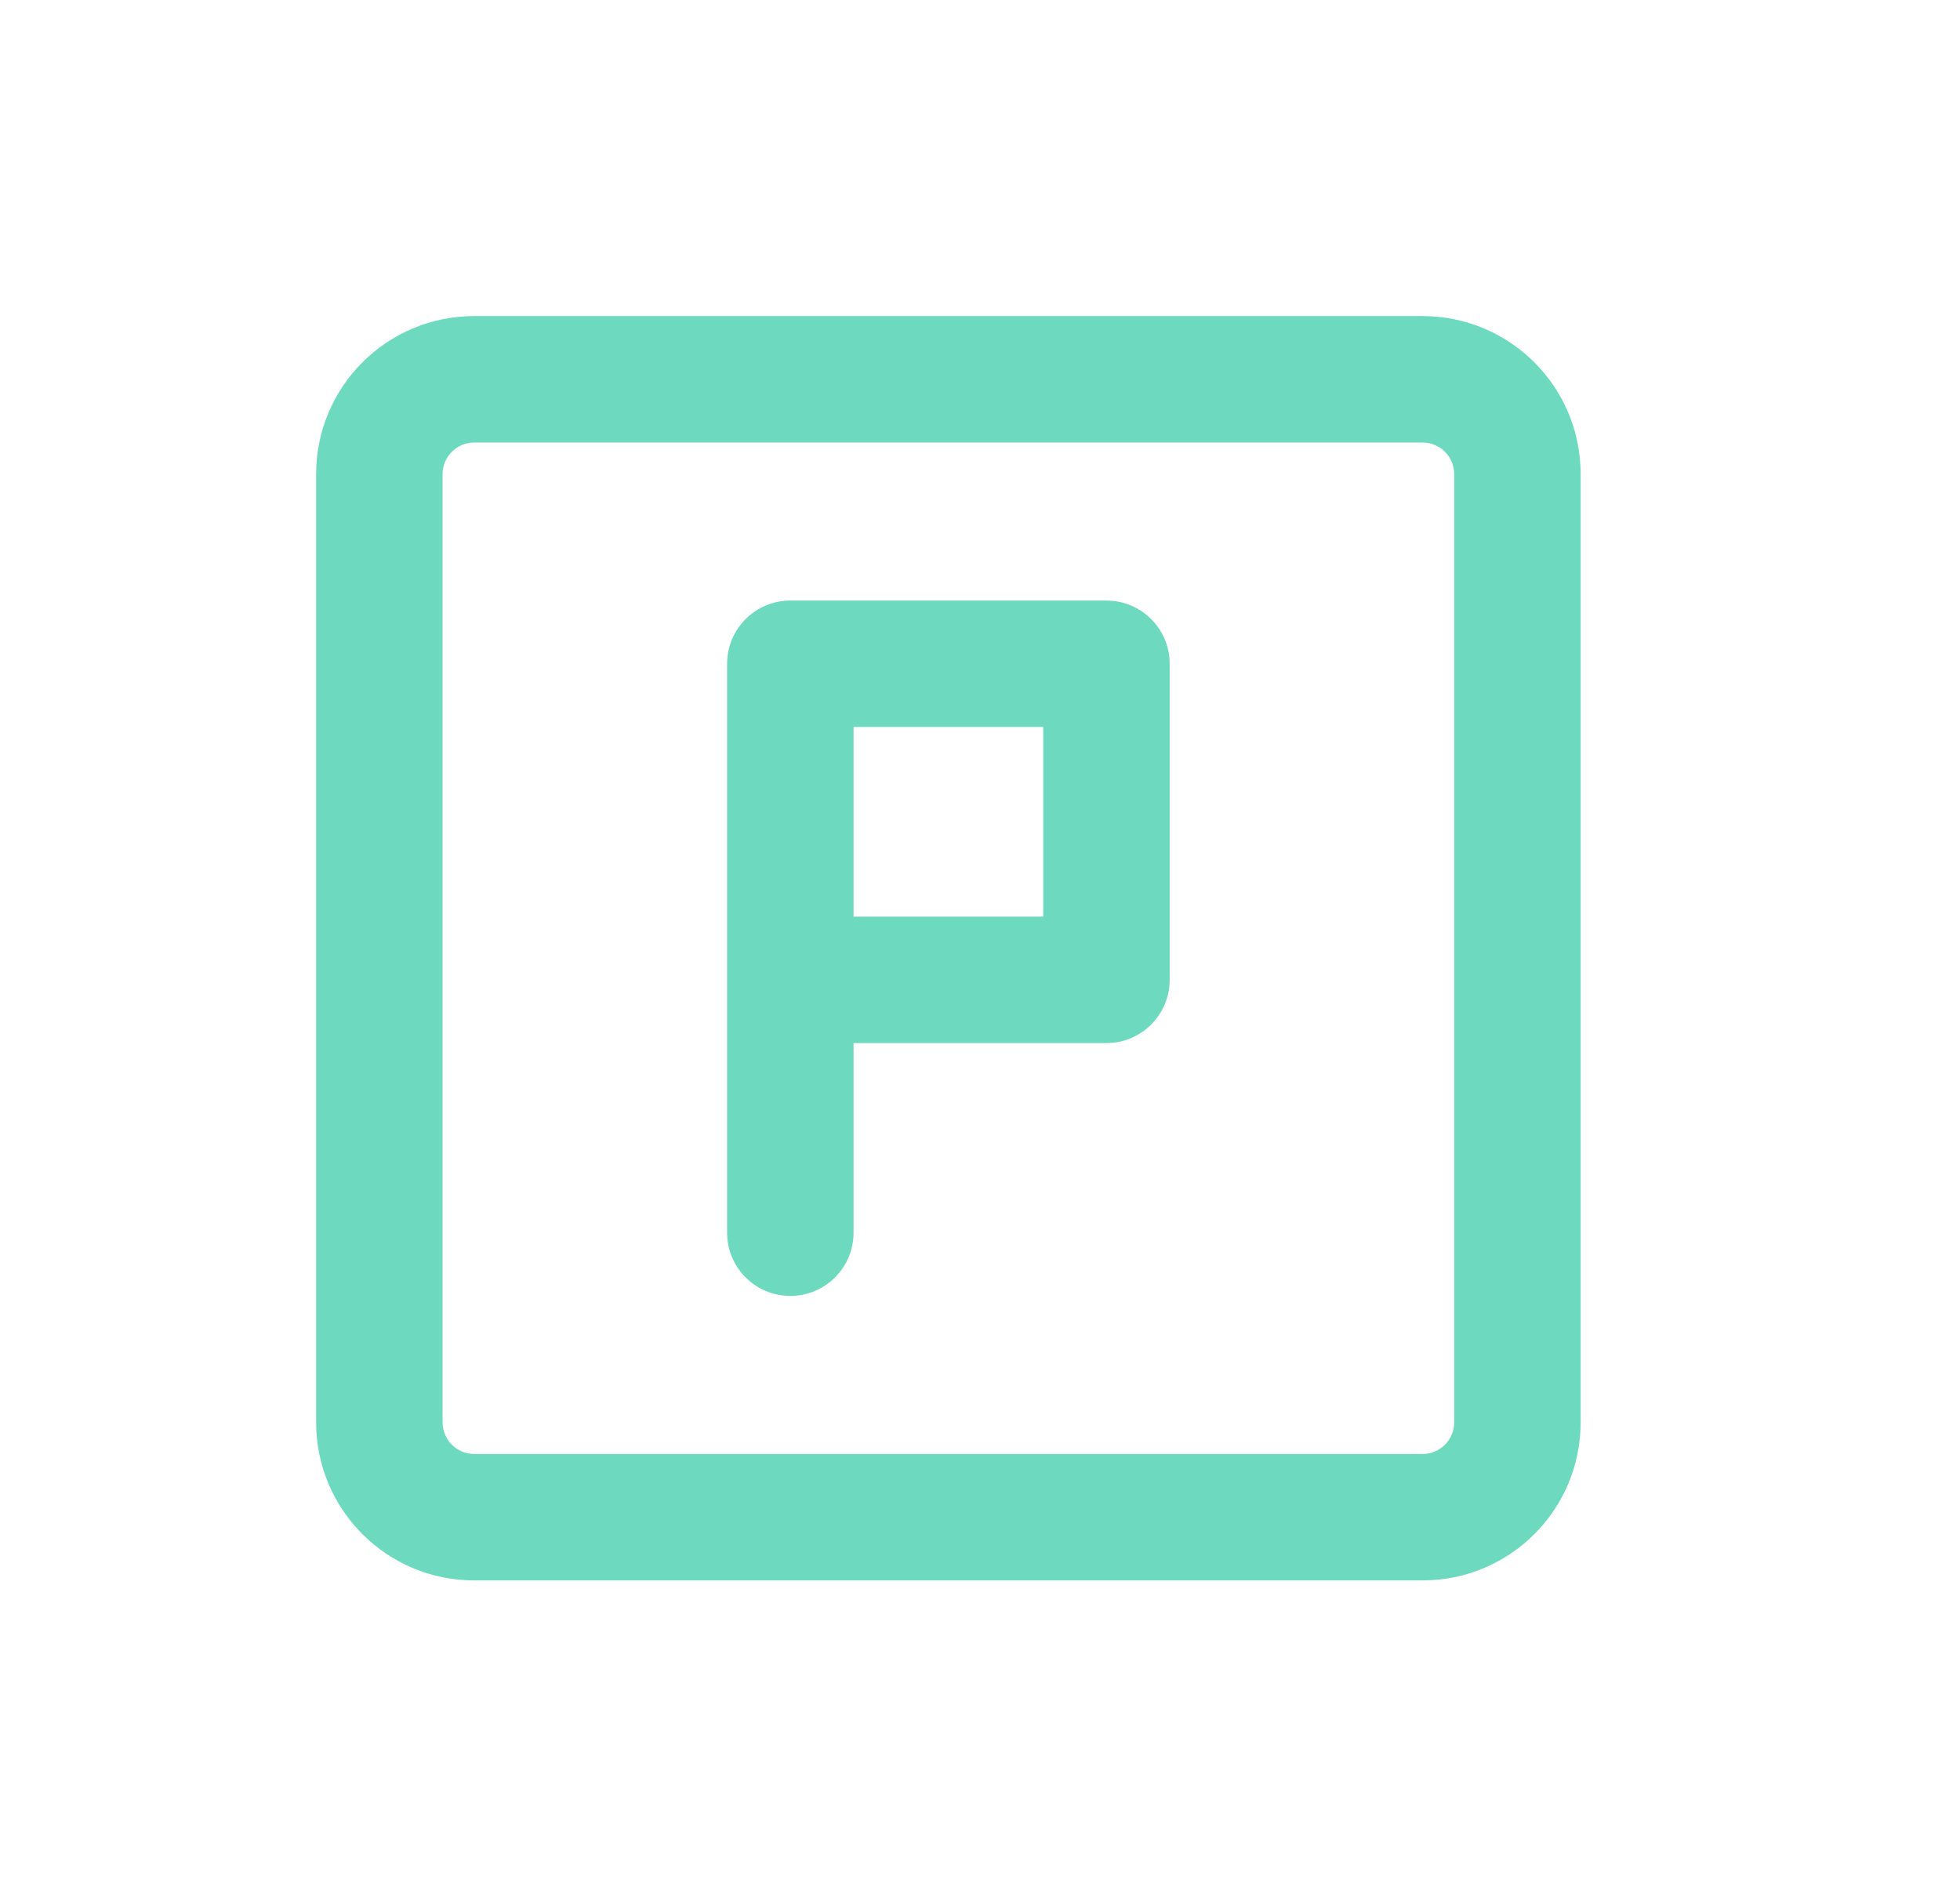
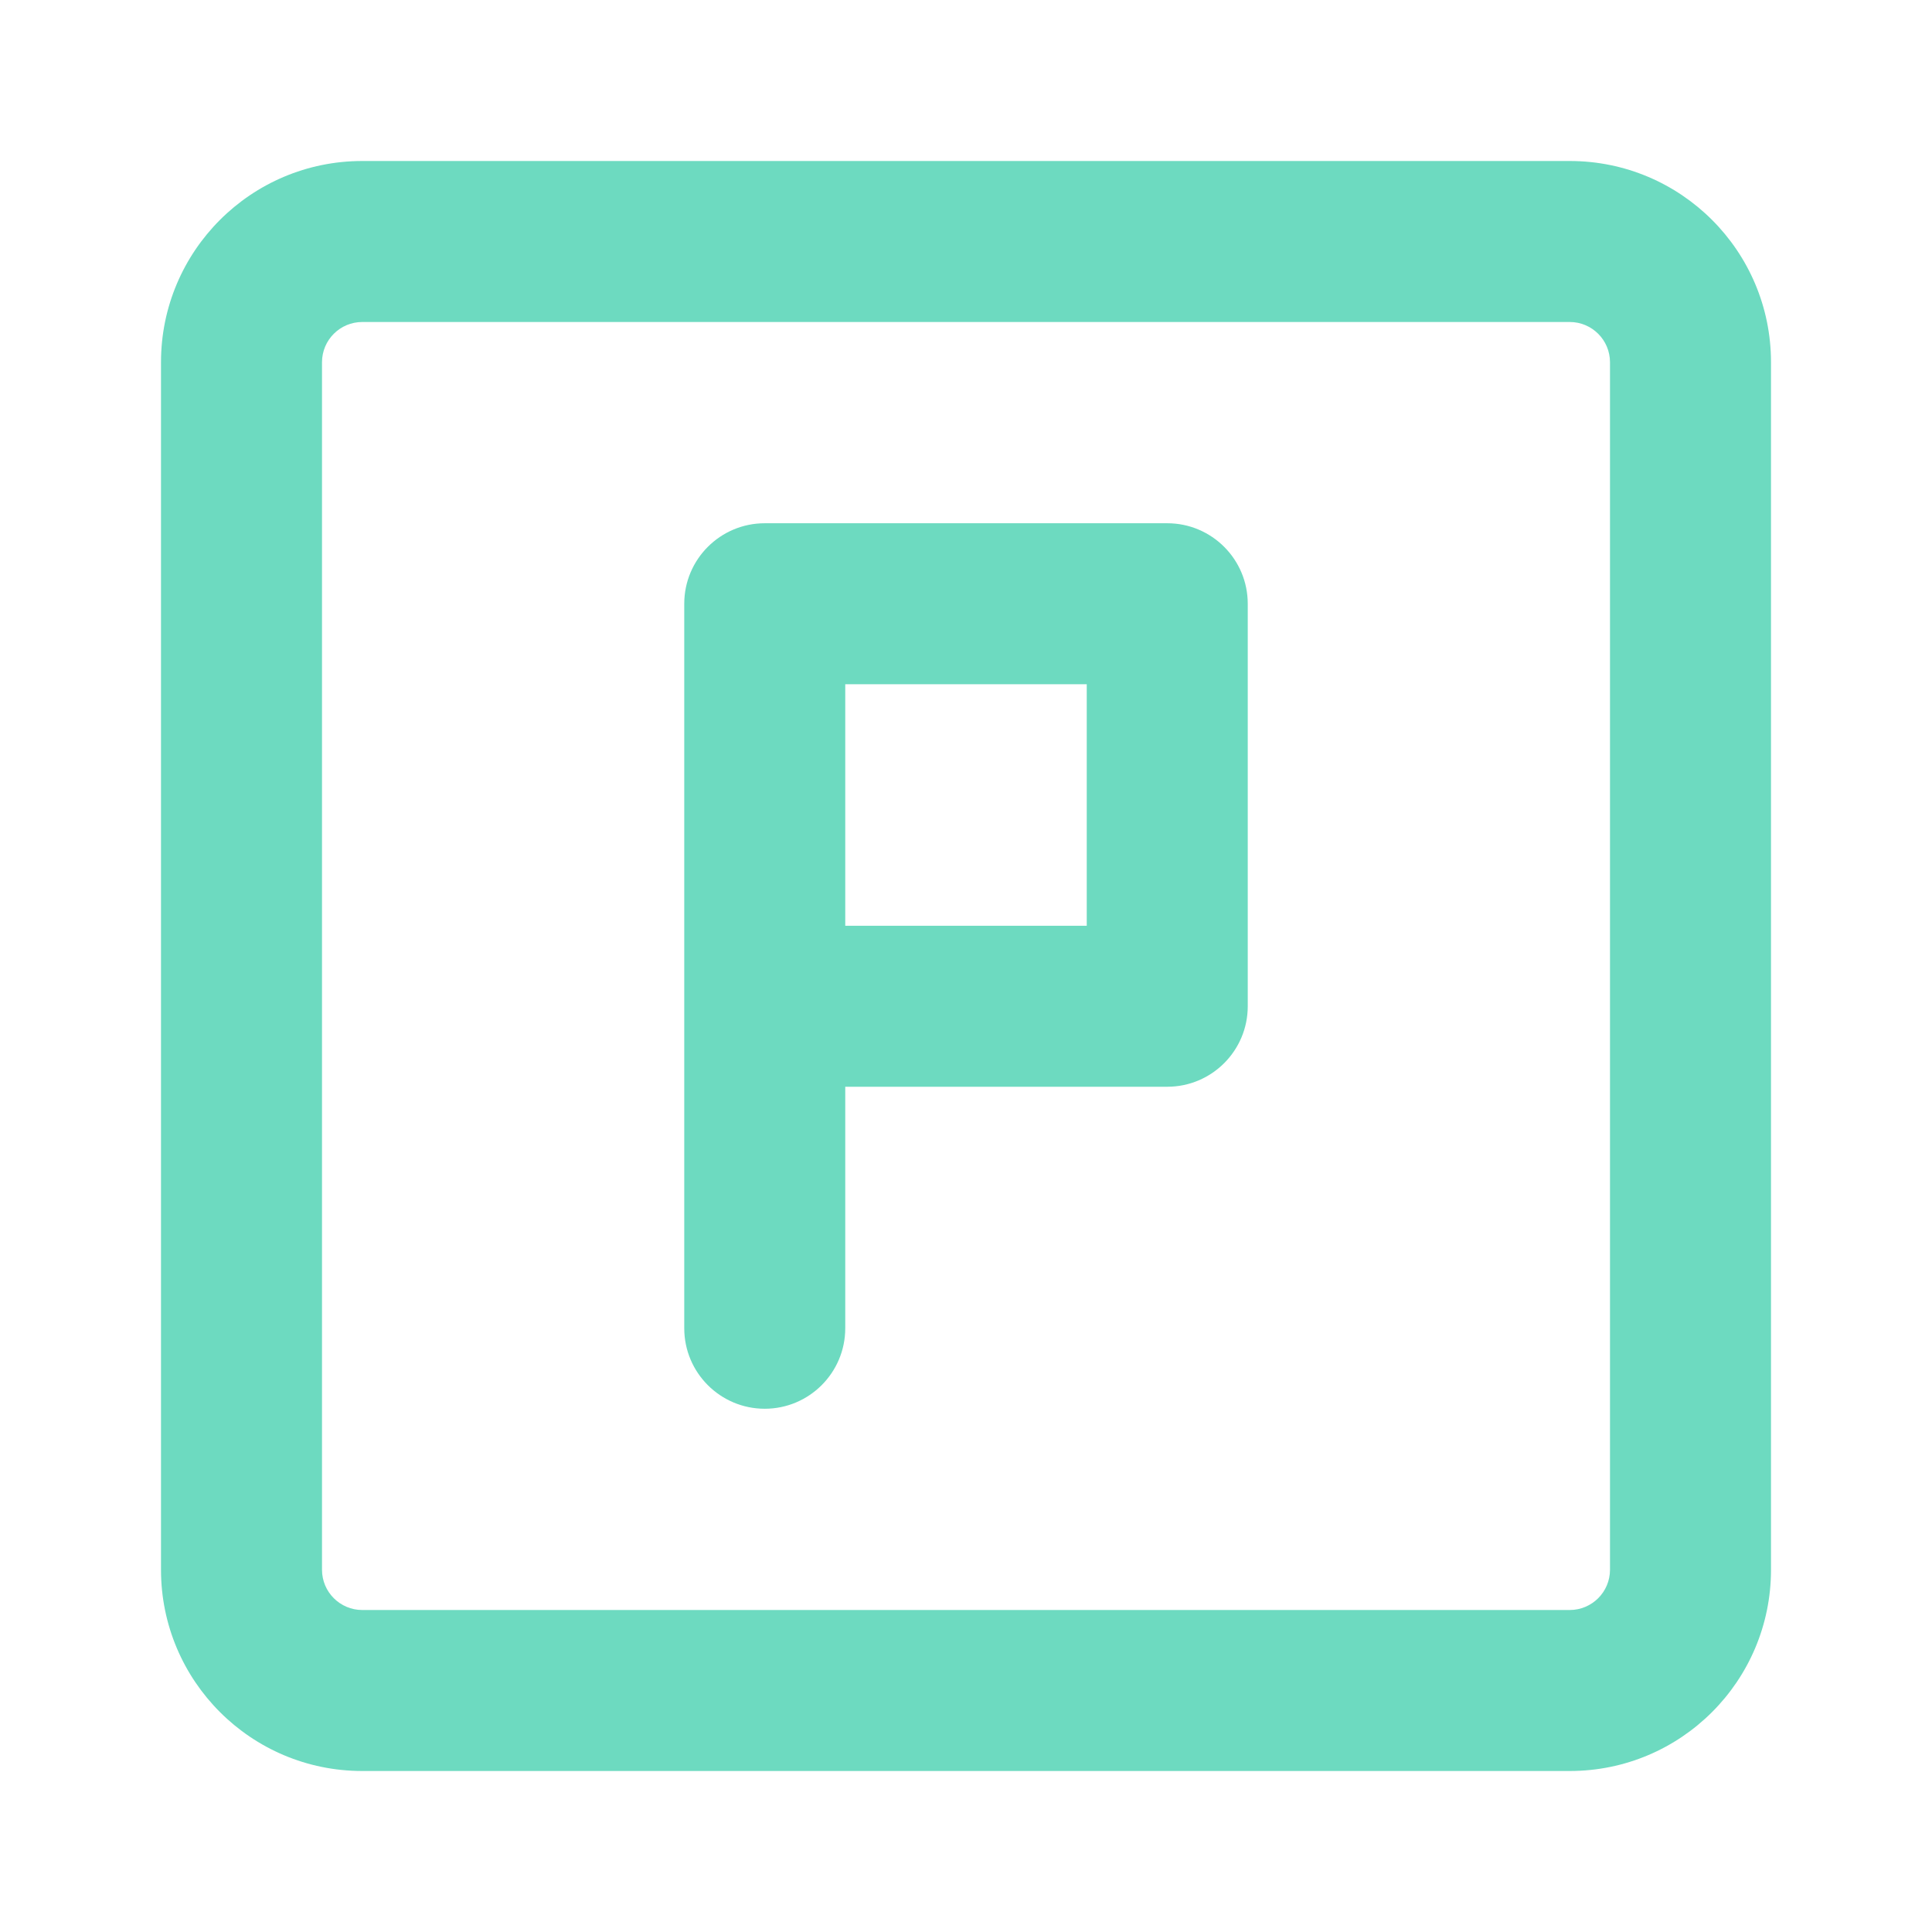
- <svg xmlns="http://www.w3.org/2000/svg" width="31" height="30" viewBox="0 0 31 30" fill="none">
-   <path fill-rule="evenodd" clip-rule="evenodd" d="M11.5 10.5C11.5 9.948 11.948 9.5 12.5 9.5H17.5C18.052 9.5 18.5 9.948 18.5 10.5V15.5C18.5 16.052 18.052 16.5 17.5 16.5H13.5V19.5C13.5 20.052 13.052 20.5 12.5 20.5C11.948 20.5 11.5 20.052 11.5 19.5V10.5ZM13.5 14.5H16.5V11.5H13.5V14.5Z" fill="#6DDAC0" />
-   <path fill-rule="evenodd" clip-rule="evenodd" d="M5 7.5C5 6.119 6.119 5 7.5 5H22.5C23.881 5 25 6.119 25 7.5V22.5C25 23.881 23.881 25 22.5 25H7.5C6.119 25 5 23.881 5 22.5V7.5ZM7.5 7C7.224 7 7 7.224 7 7.5V22.5C7 22.776 7.224 23 7.5 23H22.5C22.776 23 23 22.776 23 22.5V7.5C23 7.224 22.776 7 22.5 7H7.5Z" fill="#6DDAC0" />
+ <svg xmlns="http://www.w3.org/2000/svg" width="24" height="24" viewBox="0 0 24 24" fill="none">
+   <path fill-rule="evenodd" clip-rule="evenodd" d="M8.5 7.5C8.5 6.948 8.948 6.5 9.5 6.5H14.5C15.052 6.5 15.5 6.948 15.5 7.5V12.5C15.5 13.052 15.052 13.5 14.5 13.5H10.5V16.5C10.5 17.052 10.052 17.5 9.5 17.5C8.948 17.5 8.5 17.052 8.5 16.5V7.5ZM10.5 11.5H13.5V8.5H10.5V11.5Z" fill="#6DDAC0" />
+   <path fill-rule="evenodd" clip-rule="evenodd" d="M2 4.5C2 3.119 3.119 2 4.5 2H19.5C20.881 2 22 3.119 22 4.5V19.5C22 20.881 20.881 22 19.5 22H4.5C3.119 22 2 20.881 2 19.5V4.5ZM4.5 4C4.224 4 4 4.224 4 4.5V19.5C4 19.776 4.224 20 4.5 20H19.5C19.776 20 20 19.776 20 19.5V4.5C20 4.224 19.776 4 19.5 4H4.5Z" fill="#6DDAC0" />
</svg>
